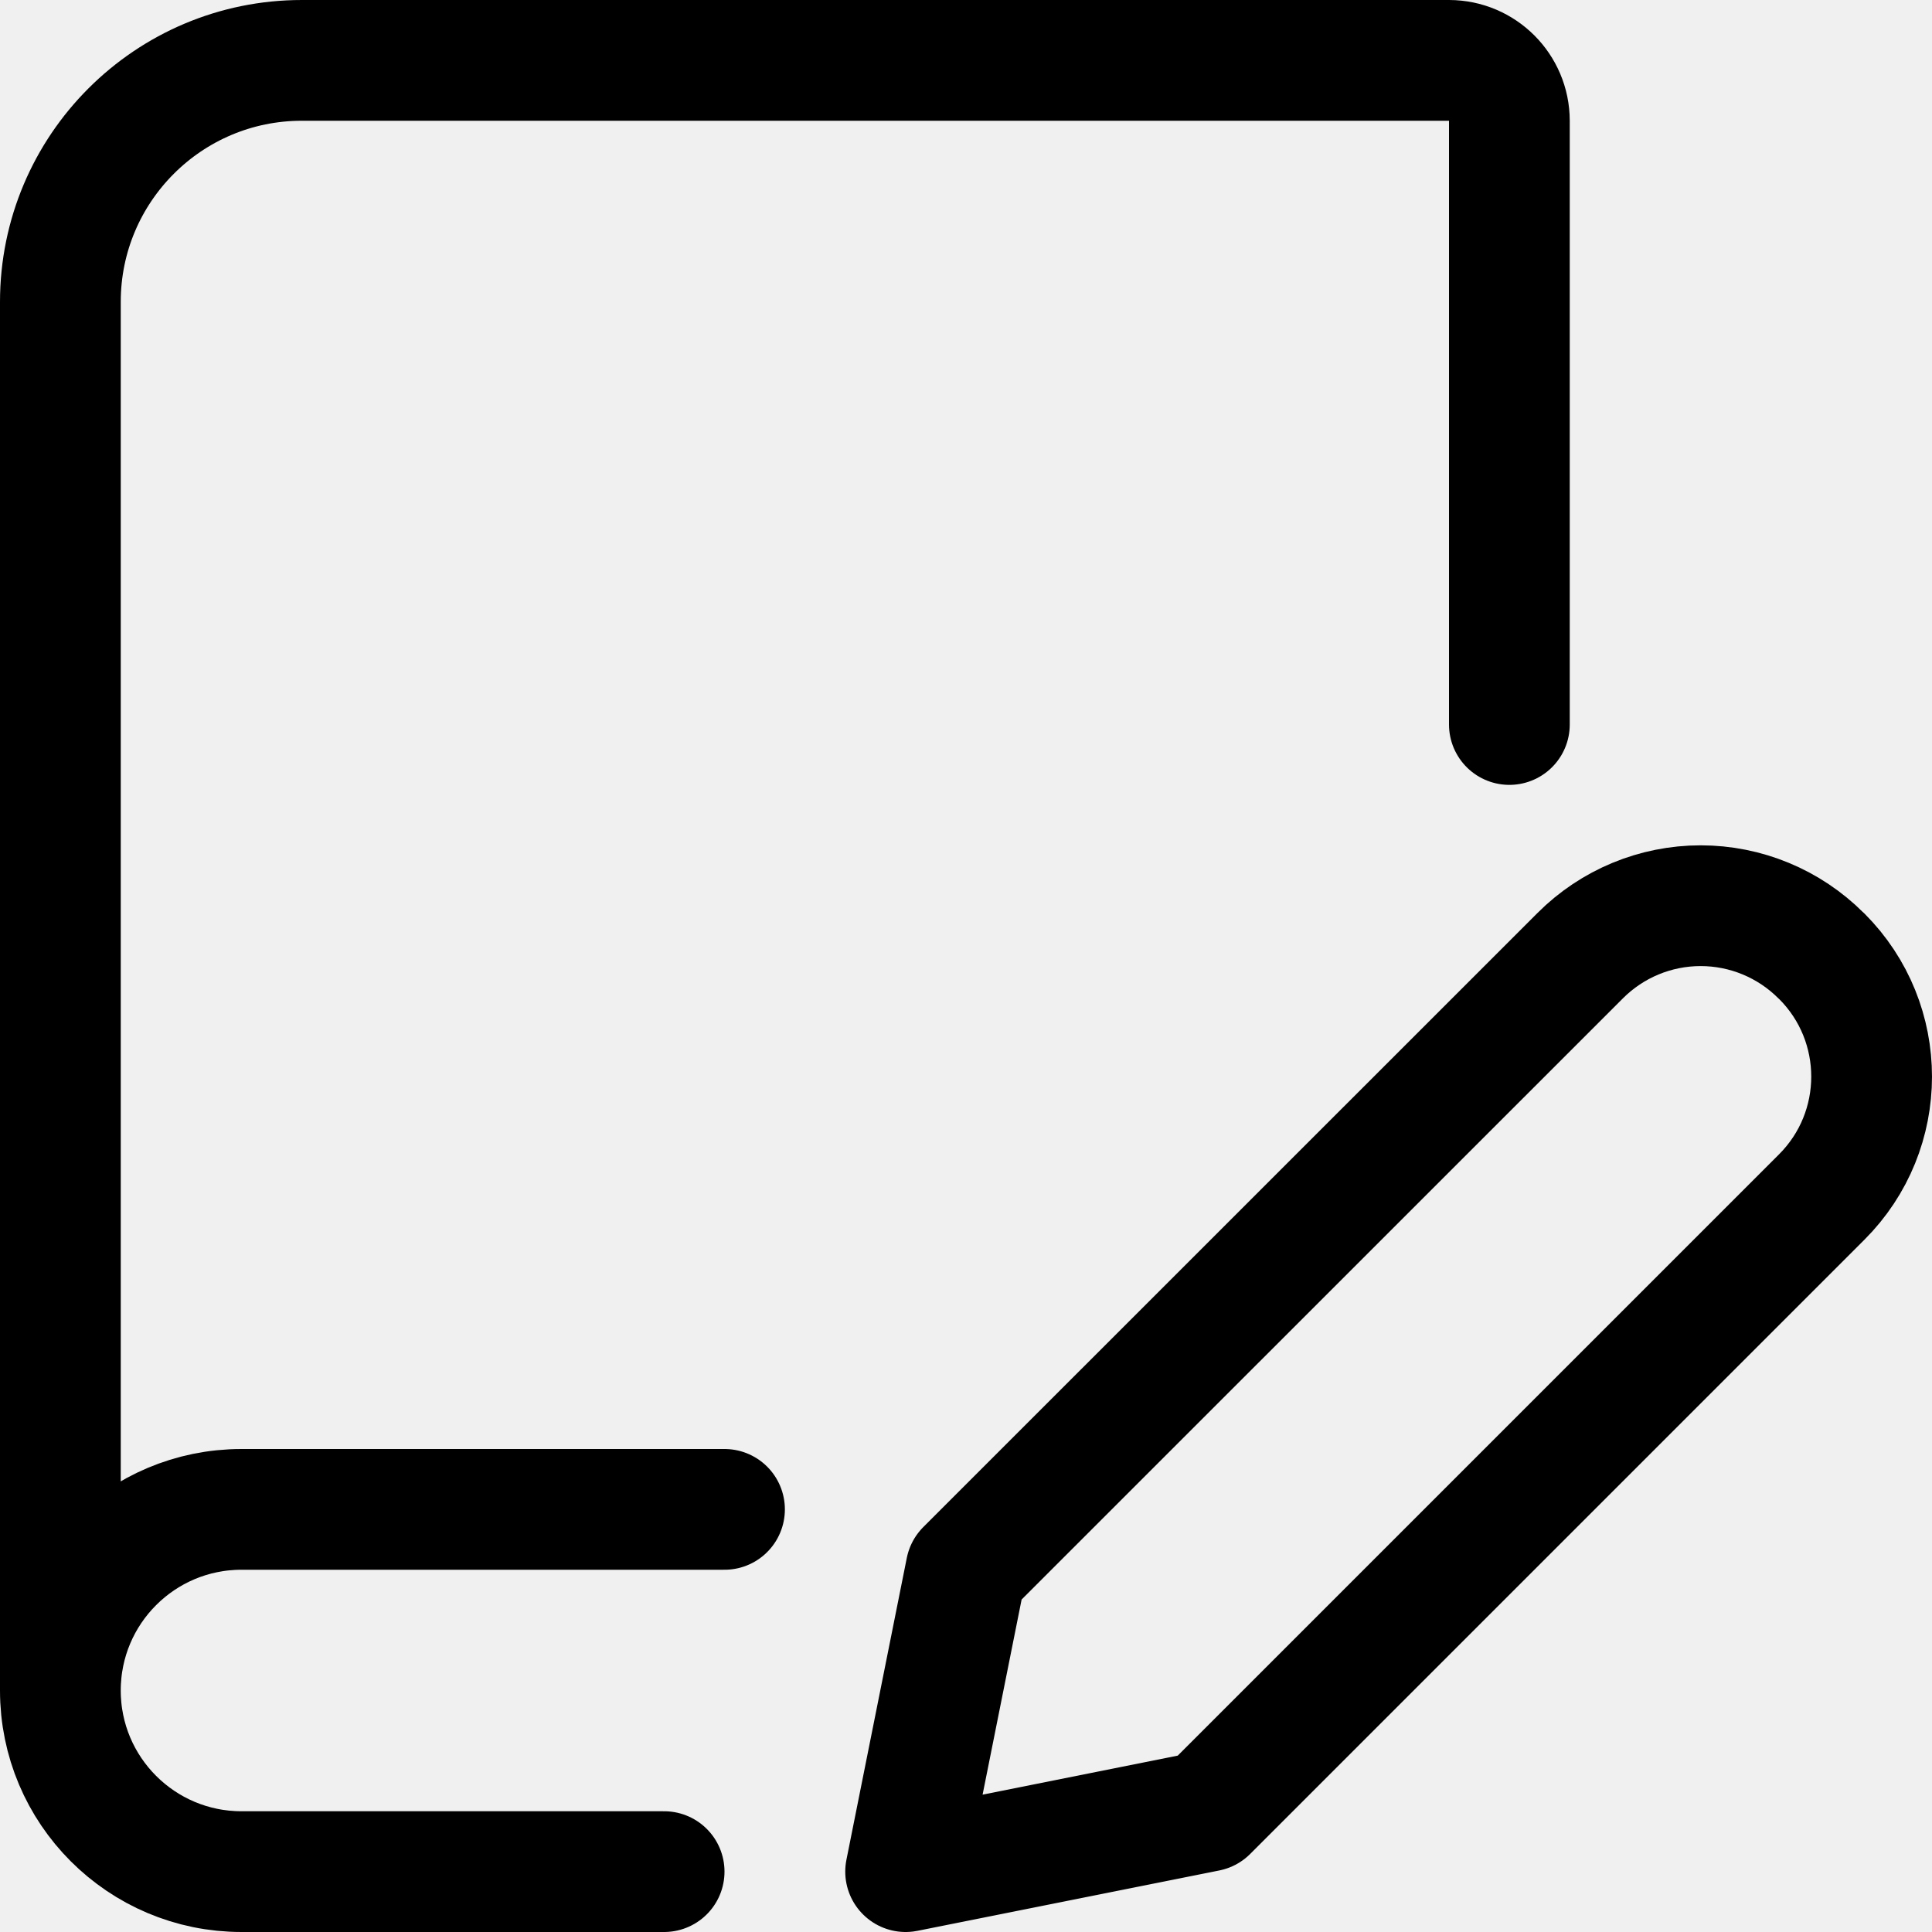
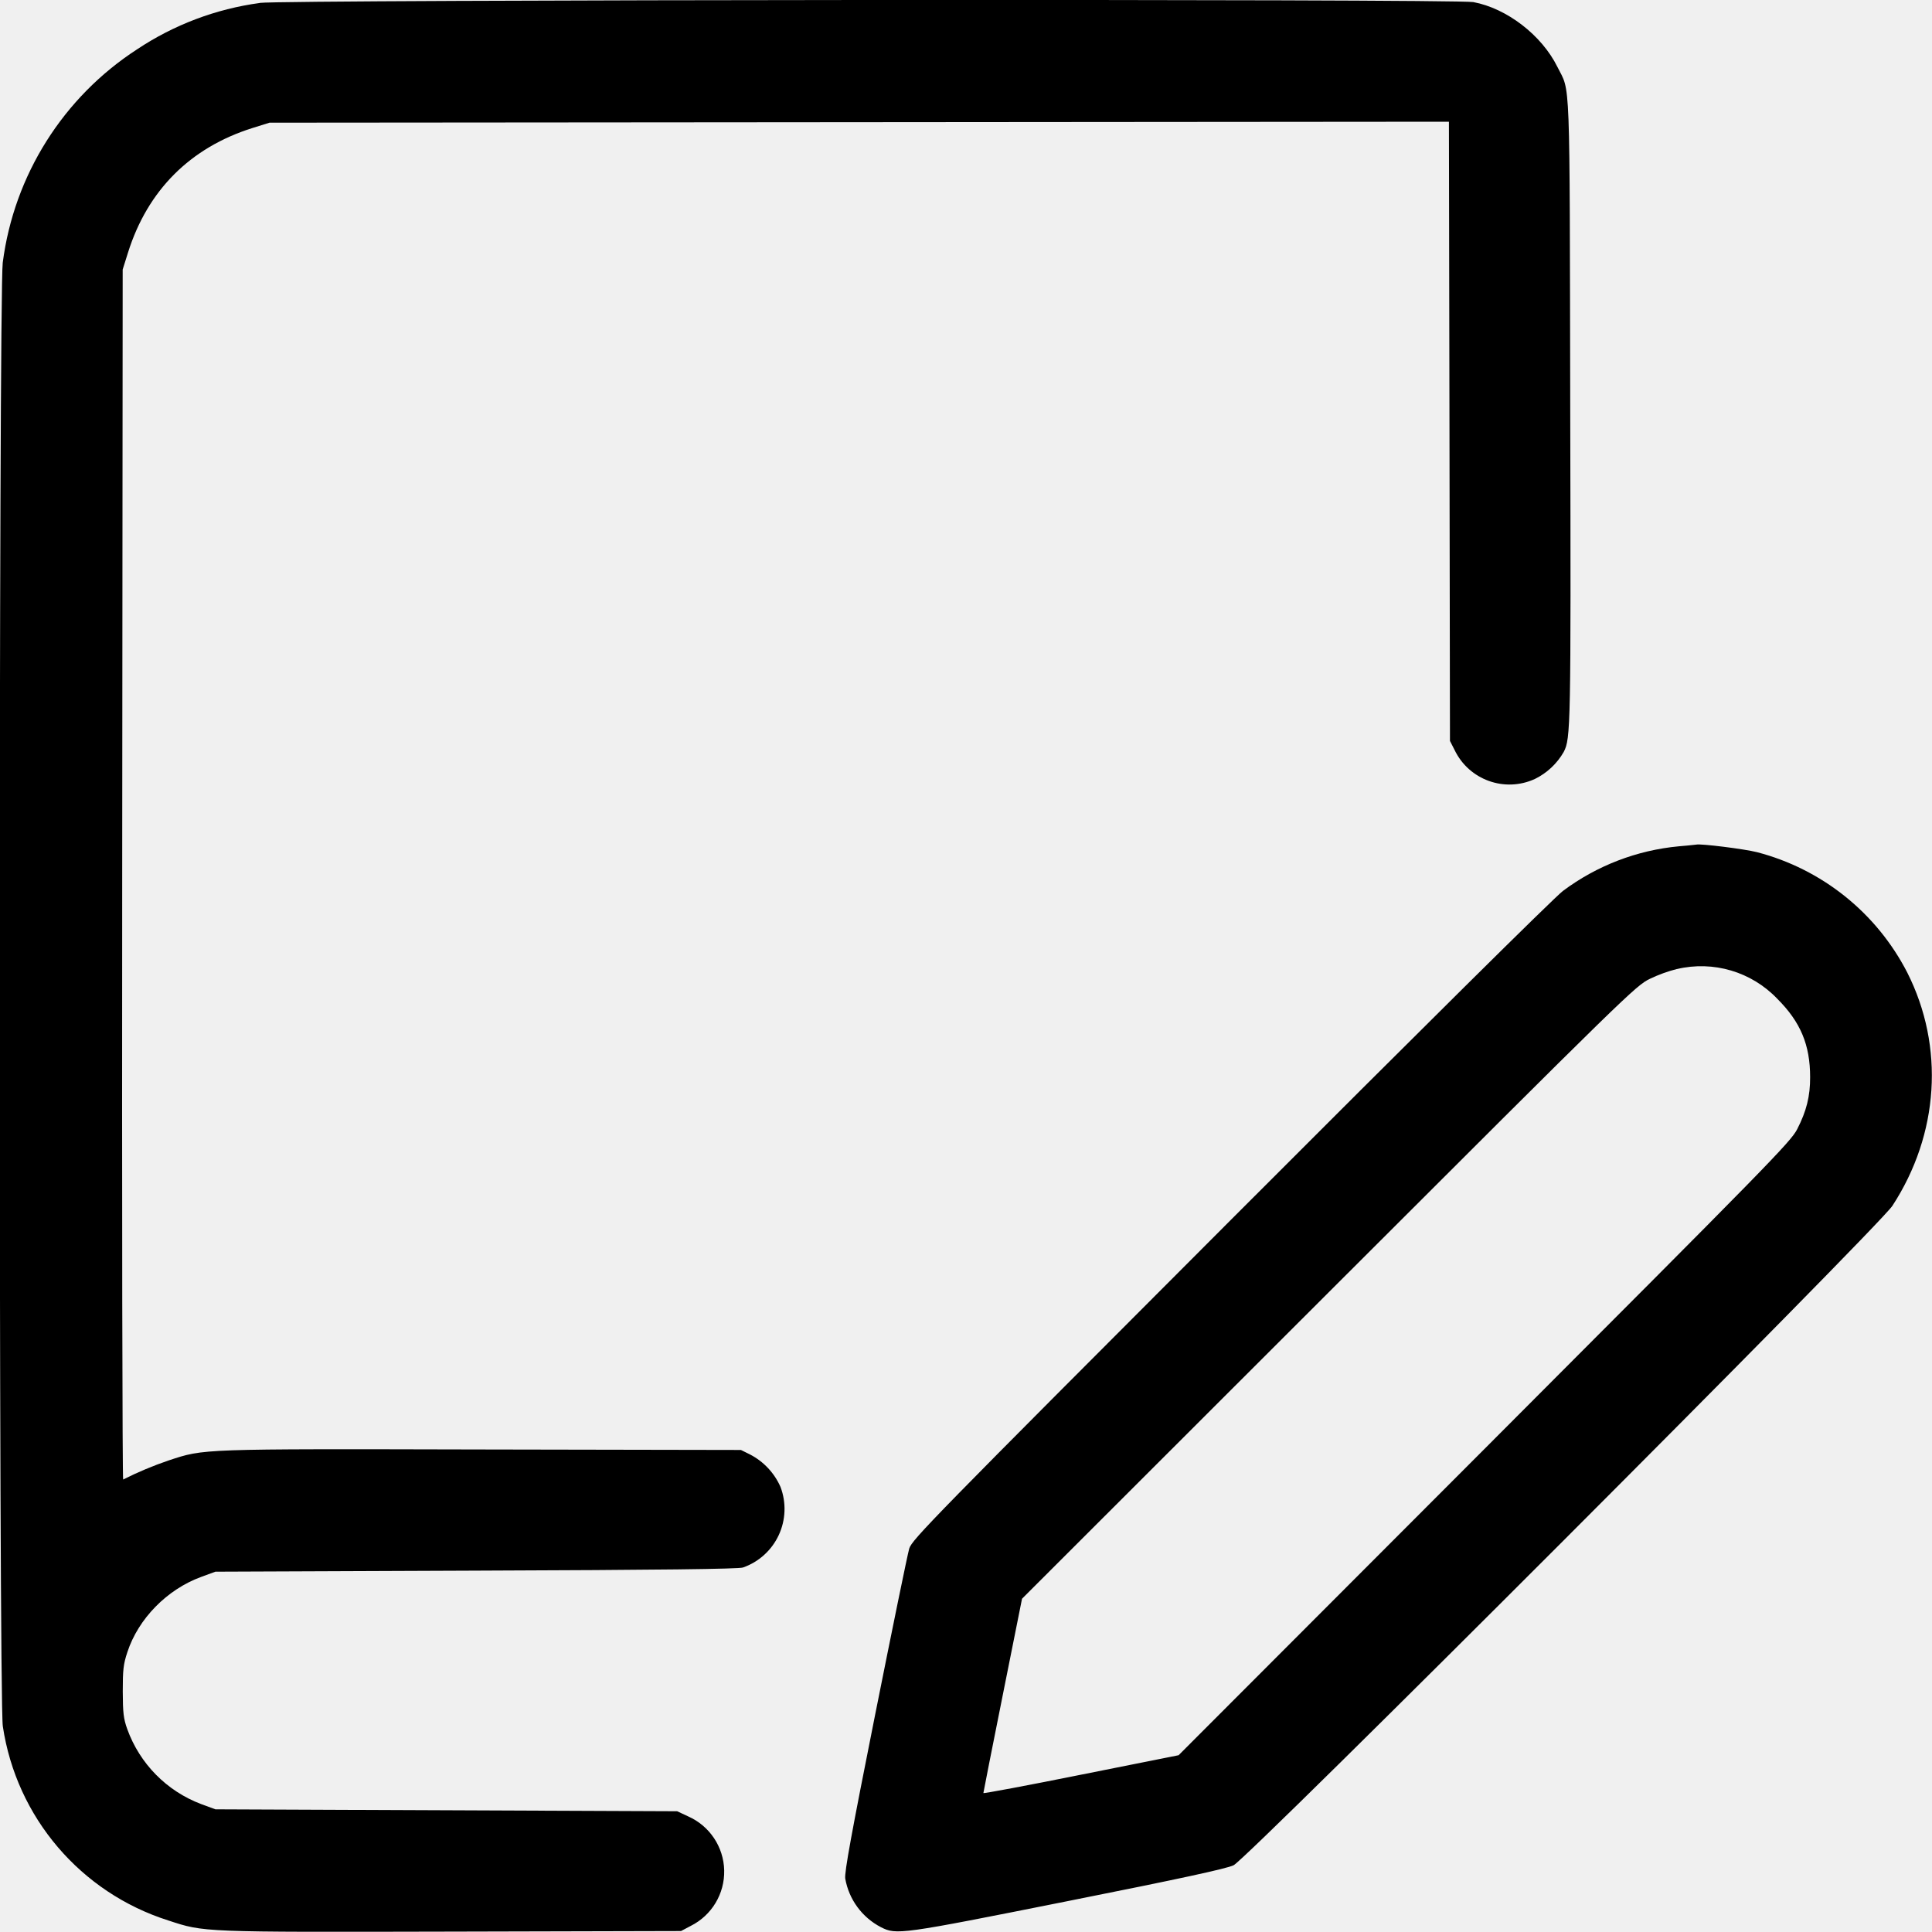
- <svg xmlns="http://www.w3.org/2000/svg" width="16" height="16" viewBox="0 0 16 16" fill="none">
-   <g clip-path="url(#a)" stroke="currentColor" stroke-linecap="round" stroke-linejoin="round">
-     <path d="M5.5 15.5H2A1.5 1.5 0 0 1 .5 14M12.5 6V1a.501.501 0 0 0-.5-.5H2.5a2 2 0 0 0-2 2V14A1.5 1.5 0 0 1 2 12.5h4M15.086 9.914 10 15l-2.5.5L8 13l5.087-5.086a1.409 1.409 0 0 1 1.994 0l.006.005a1.41 1.41 0 0 1-.001 1.995Z" />
-   </g>
-   <defs>
-     <clipPath id="a">
-       <path fill="#fff" d="M0 0h16v16H0z" />
-     </clipPath>
-   </defs>
+ <svg xmlns="http://www.w3.org/2000/svg" width="24" height="24" viewBox="0 0 24 24">
+   <path d="M3.227.037a3.628 3.628 0 0 0-1.523.575 3.729 3.729 0 0 0-1.67 2.651c-.05.382-.05 17.86.001 18.181a2.994 2.994 0 0 0 2.057 2.413c.448.147.4.145 3.524.138l2.844-.007.121-.064a.752.752 0 0 0-.032-1.36l-.137-.064-2.868-.012-2.868-.012-.177-.065a1.562 1.562 0 0 1-.918-.931c-.047-.131-.055-.205-.056-.468 0-.266.007-.338.057-.488.136-.416.493-.78.917-.935l.177-.065 3.24-.013c2.282-.008 3.262-.02 3.314-.039a.771.771 0 0 0 .466-1 .83.83 0 0 0-.379-.404l-.113-.056-3.216-.006c-3.53-.008-3.447-.01-3.893.136a4.45 4.45 0 0 0-.565.237c-.01.005-.016-3.375-.012-7.51l.006-7.521.066-.21c.243-.774.774-1.305 1.547-1.548l.211-.066 7.326-.006 7.325-.006.007 3.846.006 3.846.058.114a.756.756 0 0 0 .998.358.836.836 0 0 0 .357-.335c.087-.167.09-.304.081-4.241-.008-4.272.004-3.94-.16-4.27-.195-.394-.629-.727-1.044-.804-.228-.042-14.787-.031-15.075.01m17.629 10.477a2.846 2.846 0 0 0-1.44.554c-.107.08-1.781 1.739-4.131 4.092-3.705 3.71-3.954 3.964-3.99 4.077-.02.066-.21.994-.423 2.061-.295 1.48-.384 1.965-.372 2.04a.844.844 0 0 0 .443.603c.193.098.237.092 2.317-.323 1.407-.28 1.977-.404 2.064-.446.175-.084 8.014-7.93 8.184-8.192.58-.89.65-1.976.185-2.897a2.927 2.927 0 0 0-1.867-1.496c-.156-.04-.702-.108-.754-.094a6.438 6.438 0 0 1-.216.021m-.024 1.524a1.82 1.82 0 0 0-.336.122c-.176.085-.275.182-3.99 3.894l-3.81 3.807-.24 1.2c-.132.659-.24 1.205-.24 1.214 0 .008.546-.094 1.212-.228l1.213-.242L18.44 18c3.544-3.55 3.805-3.815 3.886-3.974.115-.224.161-.409.16-.645 0-.402-.119-.685-.407-.973a1.306 1.306 0 0 0-1.248-.37" fill="currentColor" fill-rule="evenodd" />
</svg>
